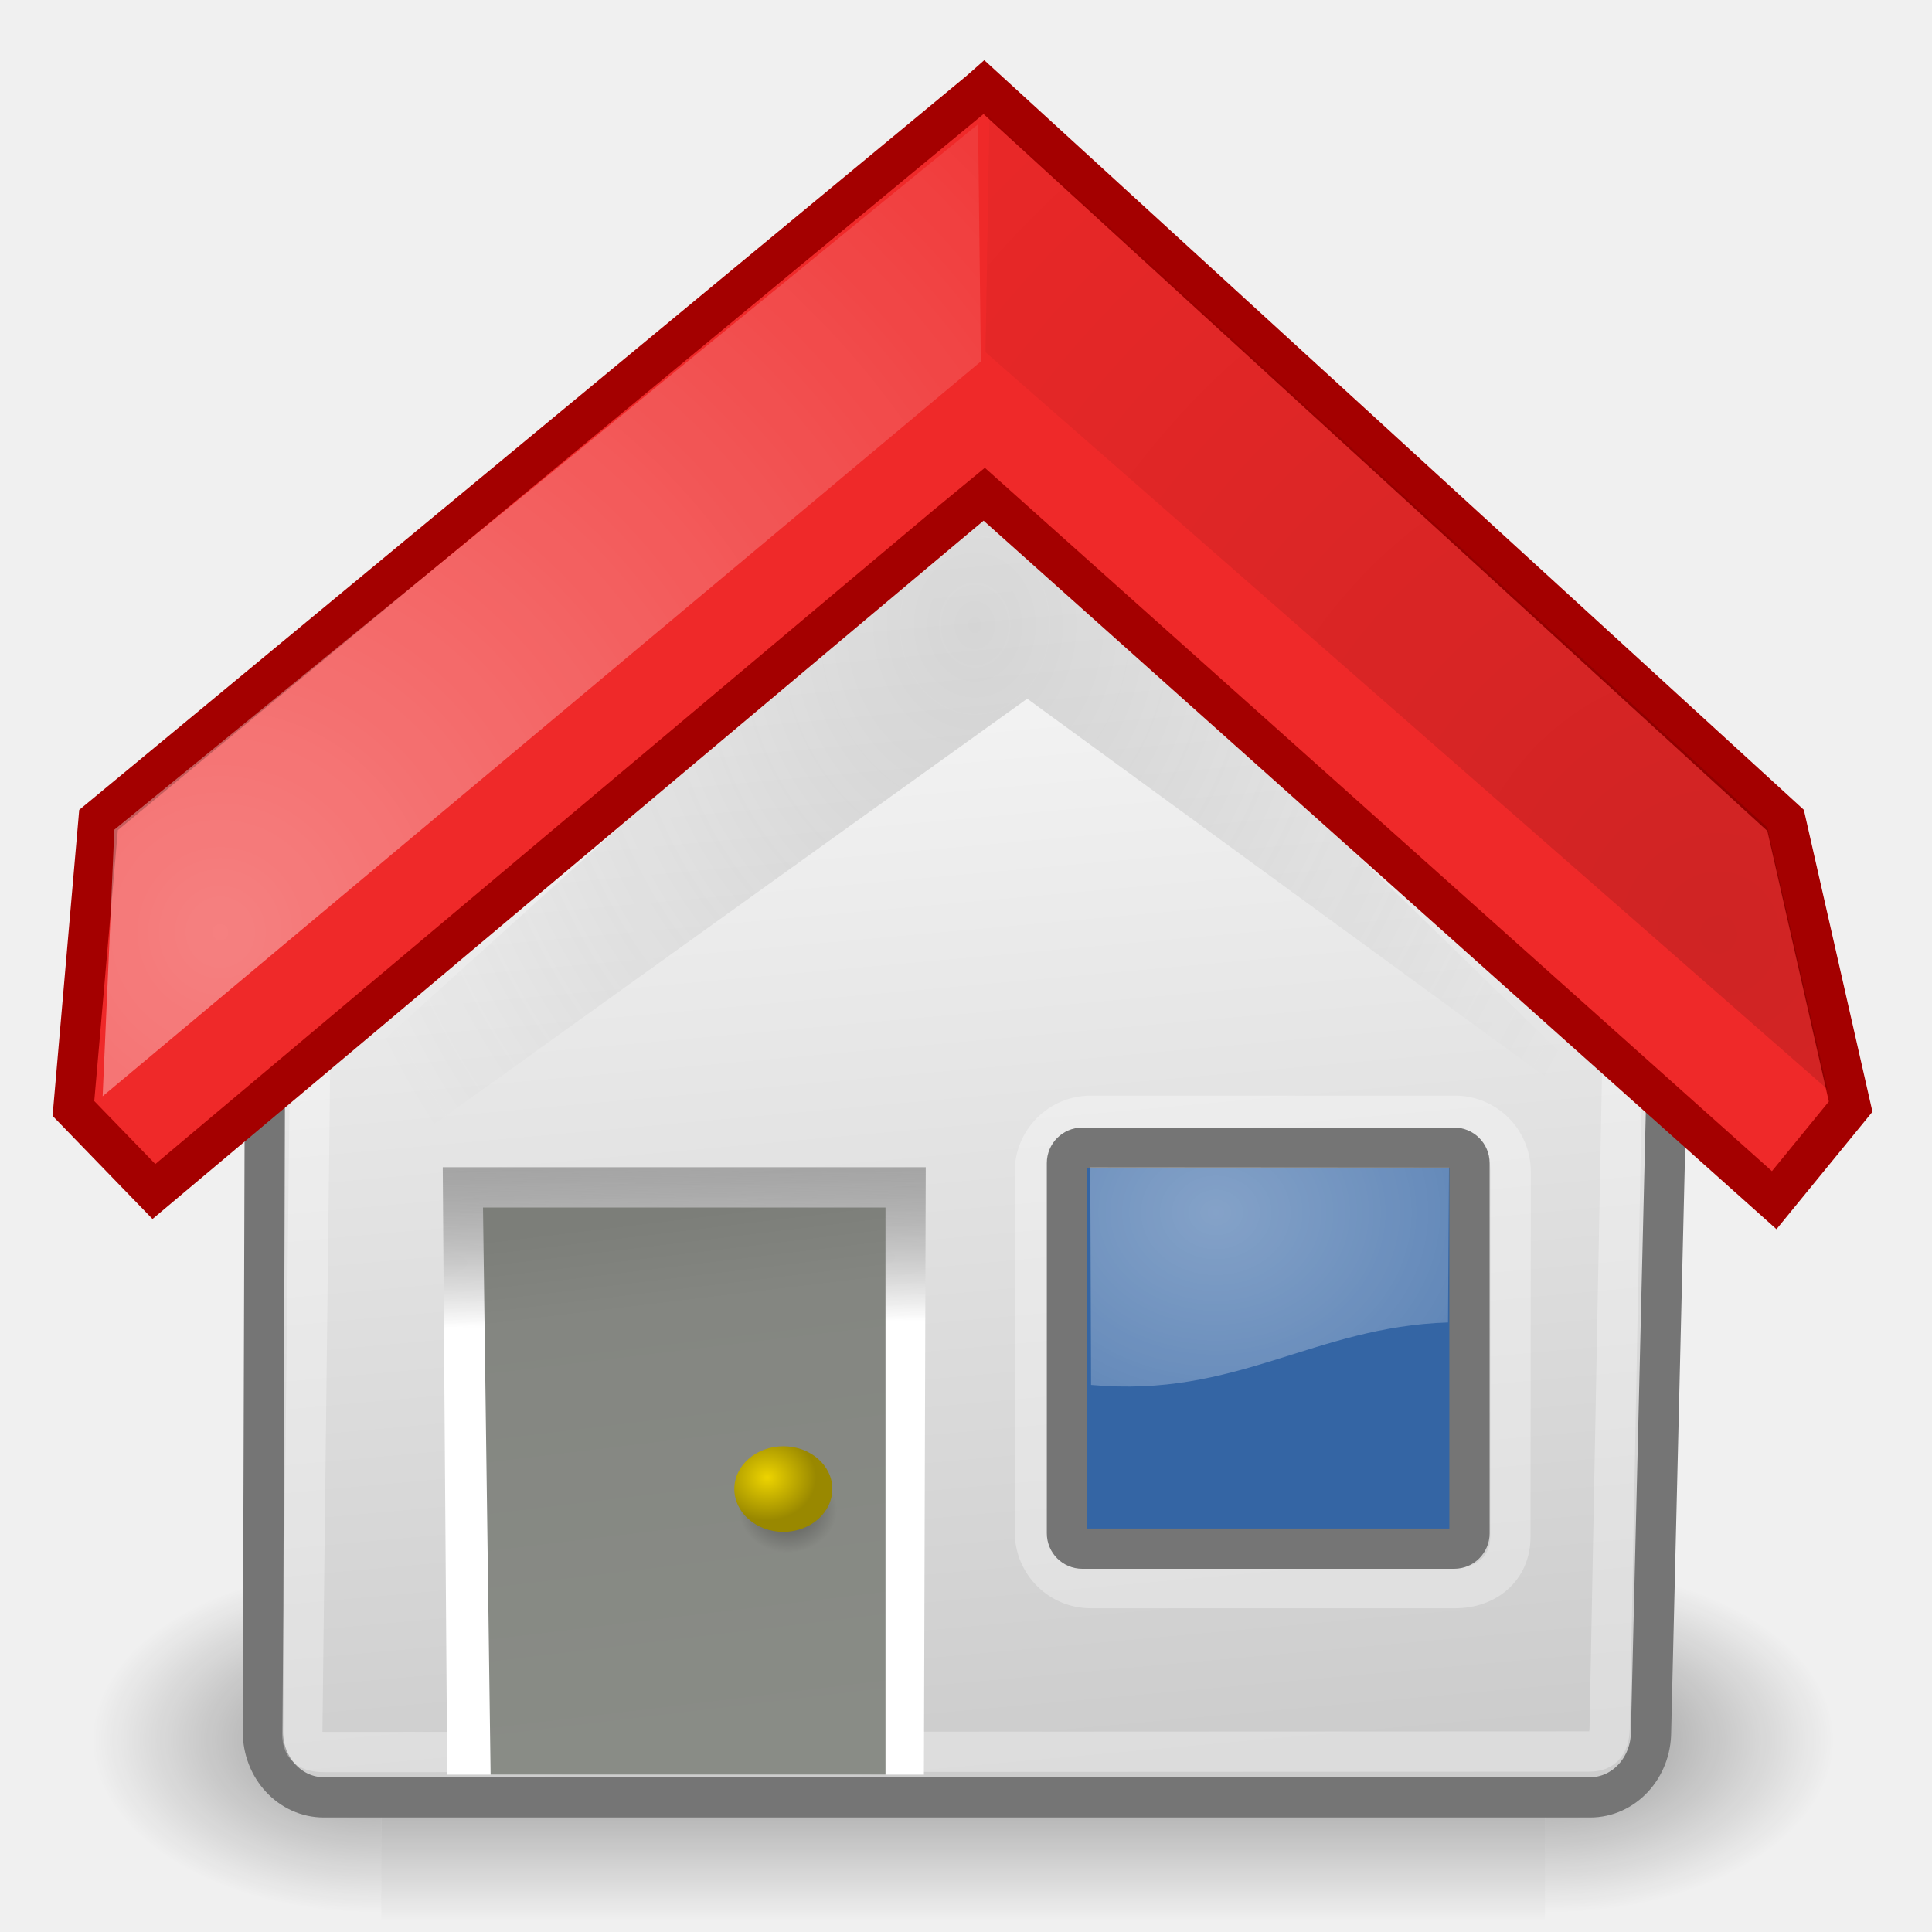
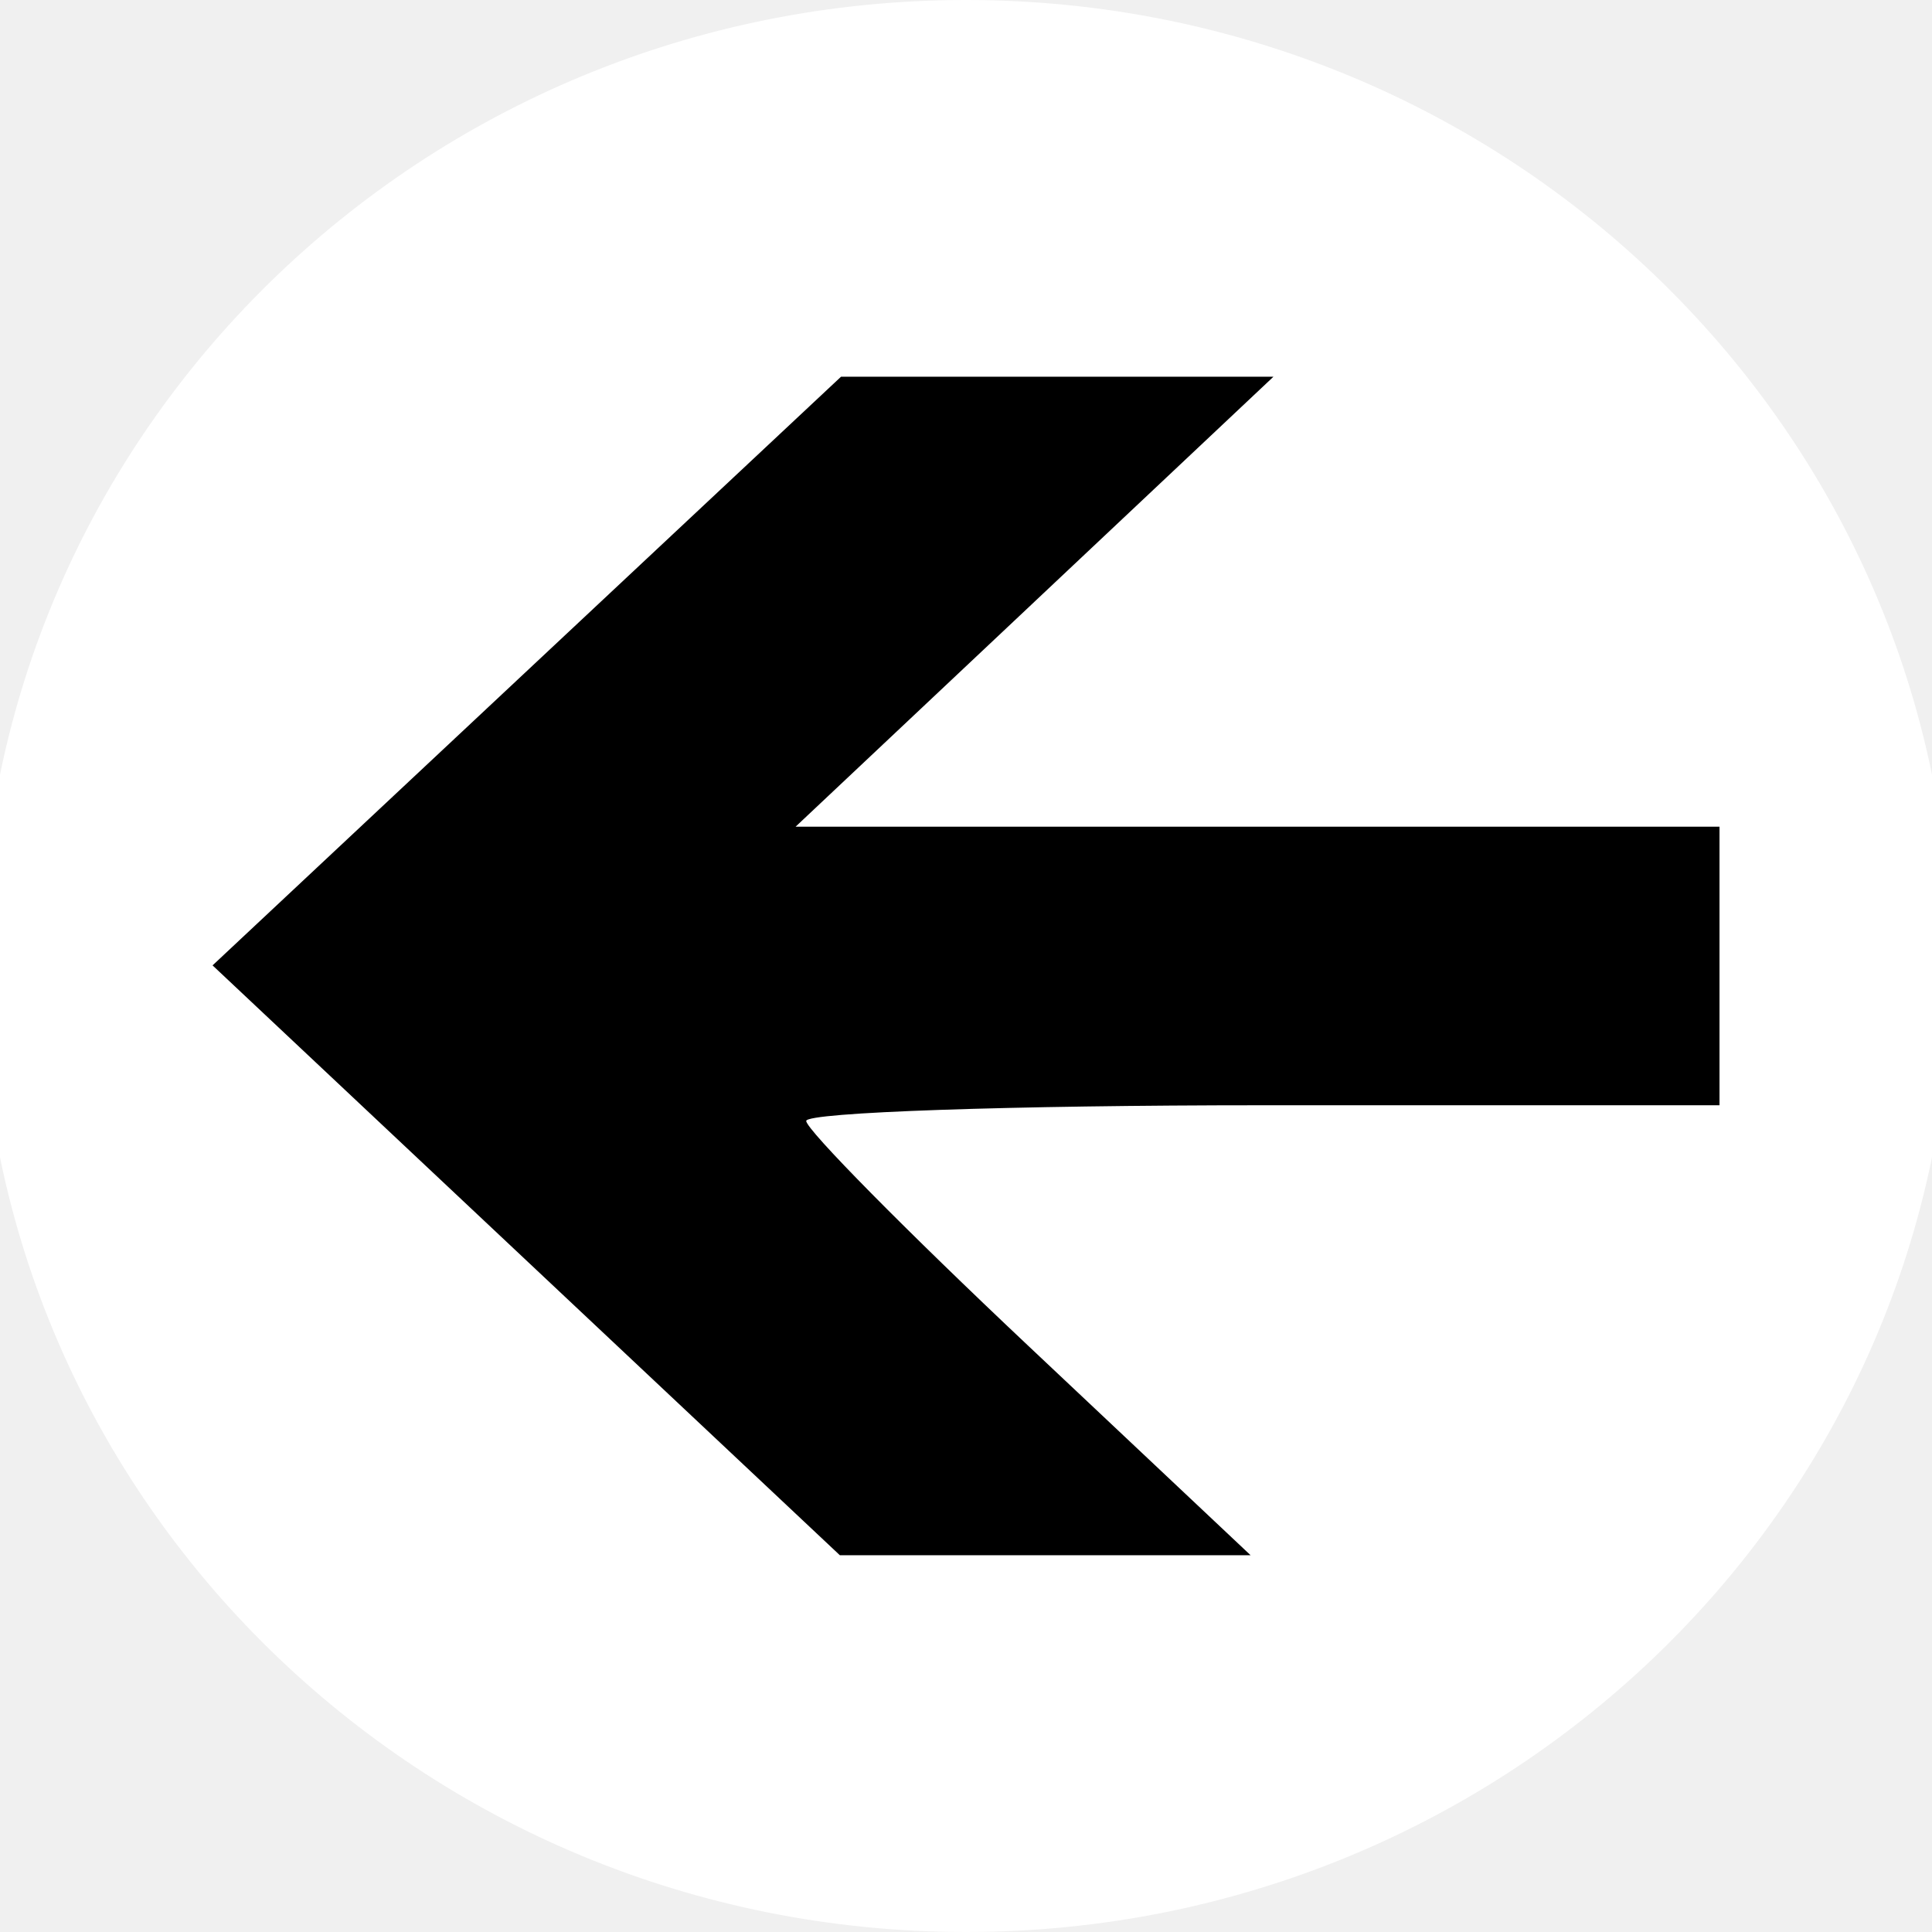
- <svg xmlns="http://www.w3.org/2000/svg" xmlns:xlink="http://www.w3.org/1999/xlink" width="48" height="48">
-   <defs>
-     <radialGradient id="n" cx="605.714" cy="486.648" r="117.143" fx="605.714" fy="486.648" gradientTransform="matrix(-2.77439 0 0 1.9697 112.762 -872.885)" gradientUnits="userSpaceOnUse" xlink:href="#a" />
-     <linearGradient id="a">
-       <stop offset="0" />
-       <stop offset="1" stop-opacity="0" />
-     </linearGradient>
-     <radialGradient id="m" cx="605.714" cy="486.648" r="117.143" fx="605.714" fy="486.648" gradientTransform="matrix(2.77439 0 0 1.9697 -1891.633 -872.885)" gradientUnits="userSpaceOnUse" xlink:href="#a" />
-     <linearGradient id="b">
-       <stop offset="0" stop-opacity="0" />
-       <stop offset=".5" />
-       <stop offset="1" stop-opacity="0" />
-     </linearGradient>
-     <linearGradient id="l" x1="302.857" x2="302.857" y1="366.648" y2="609.505" gradientTransform="matrix(2.77439 0 0 1.9697 -1892.179 -872.885)" gradientUnits="userSpaceOnUse" xlink:href="#b" />
-     <linearGradient id="k">
-       <stop offset="0" stop-color="#7c7e79" />
-       <stop offset=".172" stop-color="#848681" />
-       <stop offset="1" stop-color="#898c86" />
-     </linearGradient>
-     <linearGradient id="j">
-       <stop offset="0" stop-color="#575757" />
-       <stop offset="1" stop-color="#575757" stop-opacity="0" />
-     </linearGradient>
-     <linearGradient id="i">
-       <stop offset="0" stop-color="#fff" />
-       <stop offset="1" stop-color="#fff" stop-opacity="0" />
-     </linearGradient>
-     <linearGradient id="h">
-       <stop offset="0" />
-       <stop offset="1" stop-opacity="0" />
-     </linearGradient>
-     <linearGradient id="g">
-       <stop offset="0" stop-opacity=".186" />
-       <stop offset="1" stop-color="#fff" />
-     </linearGradient>
-     <linearGradient id="f">
-       <stop offset="0" />
-       <stop offset="1" stop-opacity="0" />
-     </linearGradient>
-     <linearGradient id="e">
-       <stop offset="0" stop-color="#edd400" />
-       <stop offset="1" stop-color="#980" />
-     </linearGradient>
-     <linearGradient id="d">
-       <stop offset="0" stop-color="#fff" />
-       <stop offset="1" stop-color="#fff" stop-opacity="0" />
-     </linearGradient>
-     <linearGradient id="c" x1="80.224" x2="48.046" y1="117.52" y2="59.8" gradientTransform="translate(4.128 3.743) scale(.31468)" gradientUnits="userSpaceOnUse">
-       <stop offset="0" stop-color="#ccc" />
-       <stop offset=".983" stop-color="#fff" />
-     </linearGradient>
-     <linearGradient id="o" x1="52.006" x2="14.049" y1="166.133" y2="-42.219" gradientTransform="matrix(.33692 0 0 .16689 17.983 15.462)" gradientUnits="userSpaceOnUse" xlink:href="#c" />
-     <linearGradient id="u" x1="64.388" x2="64.388" y1="65.124" y2="35.569" gradientTransform="translate(1.639 -.084) scale(.3541)" gradientUnits="userSpaceOnUse">
-       <stop offset="0" stop-color="#fff" />
-       <stop offset=".854" stop-color="#ff6200" />
-       <stop offset="1" stop-color="#f25d00" />
-     </linearGradient>
-     <radialGradient id="v" cx="7.533" cy="24.203" r="8.245" fx="7.533" fy="24.203" gradientTransform="matrix(4.10009 0 0 4.20132 -25.415 -78.54)" gradientUnits="userSpaceOnUse" xlink:href="#d" />
-     <radialGradient id="t" cx="19.986" cy="36.778" r="1.082" fx="19.986" fy="36.778" gradientTransform="matrix(1.12526 0 0 .98274 -3.429 .566)" gradientUnits="userSpaceOnUse" xlink:href="#e" />
-     <radialGradient id="s" cx="20.444" cy="37.426" r="1.082" fx="20.444" fy="37.426" gradientTransform="matrix(1.12526 0 0 .98274 -3.429 .731)" gradientUnits="userSpaceOnUse" xlink:href="#f" />
-     <linearGradient id="p" x1="17.603" x2="17.683" y1="26.057" y2="32.654" gradientTransform="matrix(.89879 0 0 1.07191 .478 -2.08)" gradientUnits="userSpaceOnUse" xlink:href="#g" />
-     <radialGradient id="w" cx="11.681" cy="19.554" r="8.245" fx="11.681" fy="19.554" gradientTransform="matrix(4.10009 0 0 -4.20132 -5.198 105.353)" gradientUnits="userSpaceOnUse" xlink:href="#h" />
-     <radialGradient id="x" cx="29.913" cy="30.443" r="4.002" fx="29.913" fy="30.443" gradientTransform="matrix(3.7515 0 0 3.14782 -82.01 -65.707)" gradientUnits="userSpaceOnUse" xlink:href="#i" />
-     <radialGradient id="q" cx="24.195" cy="10.578" r="15.243" fx="24.195" fy="10.578" gradientTransform="matrix(1.12526 0 0 1.34006 -3.007 1.355)" gradientUnits="userSpaceOnUse" xlink:href="#j" />
-     <linearGradient id="r" x1="17.85" x2="19.04" y1="28.939" y2="41.032" gradientTransform="matrix(.88879 0 0 1.08932 2.411 -1.524)" gradientUnits="userSpaceOnUse" xlink:href="#k" />
-   </defs>
-   <g color="#000">
-     <path fill="url(#l)" d="M-1559.252 -150.697H-219.619V327.66H-1559.252z" opacity=".402" style="marker:none" transform="matrix(.02158 0 0 .0186 43.123 41.638)" />
-     <path fill="url(#m)" d="M -219.619,-150.68 C -219.619,-150.68 -219.619,327.65 -219.619,327.65 C -76.745,328.551 125.781,220.481 125.781,88.454 C 125.781,-43.572 -33.655,-150.68 -219.619,-150.68 z" opacity=".402" style="marker:none" transform="matrix(.02158 0 0 .0186 43.123 41.638)" />
-     <path fill="url(#n)" d="M -1559.252,-150.68 C -1559.252,-150.68 -1559.252,327.65 -1559.252,327.65 C -1702.127,328.551 -1904.652,220.481 -1904.652,88.454 C -1904.652,-43.572 -1745.216,-150.68 -1559.252,-150.68 z" opacity=".402" style="marker:none" transform="matrix(.02158 0 0 .0186 43.123 41.638)" />
+ <svg xmlns="http://www.w3.org/2000/svg" width="100" height="100" version="1.1" xml:space="preserve">
+   <g id="Layer_1">
+     <ellipse cx="50" cy="50" id="svg_1" rx="51" ry="50" stroke="null" fill="#ffffff" />
+     <path transform="rotate(-180 50 50)" id="svg_2" d="m46.454,68.855l12.367,-11.645l-23.911,0l-23.911,0l0,-7.209l0,-7.209l23.636,0c13,0 23.636,-0.365 23.636,-0.812c0,-0.447 -5.175,-5.687 -11.5,-11.645l-11.501,-10.833l10.63,0l10.63,0l16.234,15.265l16.234,15.265l-16.265,15.235l-16.265,15.235l-11.191,0l-11.191,0l12.367,-11.645l0,0z" stroke="null" fill="#000000" />
  </g>
-   <path fill="url(#o)" stroke="#757575" d="M 21.62,8.183 L 27.577,8.183 C 28.417,8.183 41.464,23.619 41.464,24.524 L 41.02,43.021 C 41.02,43.926 40.344,44.655 39.504,44.655 L 8.047,44.655 C 7.207,44.655 6.531,43.926 6.531,43.021 L 6.588,24.524 C 6.588,23.619 20.78,8.183 21.62,8.183 z" color="#000" style="marker:none" />
-   <path fill="none" d="M 46.964,45.736 L 1.639,45.736 L 1.639,0.411 L 46.964,0.411 L 46.964,45.736 z" />
-   <path fill="url(#p)" fill-rule="evenodd" d="M 23,29 L 22.954,44.091 L 11.111,44.091 L 11,29 L 23,29 z" clip-rule="evenodd" />
-   <path fill="none" stroke="#fff" d="M 21.78,9.406 L 27.34,9.406 C 28.123,9.406 40.34,23.805 40.34,24.65 L 39.993,42.862 C 39.993,43.321 39.85,43.516 39.481,43.516 L 8.094,43.53 C 7.725,43.53 7.51,43.45 7.51,43.076 L 7.725,24.65 C 7.725,23.805 20.997,9.406 21.78,9.406 z" color="#000" opacity=".313" style="marker:none" />
-   <path fill="url(#q)" fill-rule="evenodd" d="M 7.208,27.943 L 7.153,30.538 L 25.521,17.359 L 40.808,28.513 L 40.879,28.202 L 24.509,12.298 L 7.208,27.943 z" clip-rule="evenodd" opacity=".2" />
-   <path fill="url(#r)" fill-rule="evenodd" d="M 22,30 L 22,44.091 L 12.189,44.091 L 12,30 L 22,30 z" clip-rule="evenodd" />
-   <path fill="url(#s)" fill-rule="evenodd" d="M 19.577,36.448 C 20.25,36.448 20.793,36.922 20.793,37.506 C 20.793,38.096 20.25,38.575 19.577,38.575 C 18.905,38.575 18.358,38.096 18.358,37.506 C 18.359,36.922 18.905,36.448 19.577,36.448 z" clip-rule="evenodd" opacity=".409" />
-   <path fill="url(#t)" fill-rule="evenodd" d="M 19.462,35.932 C 20.135,35.932 20.679,36.407 20.679,36.991 C 20.679,37.581 20.135,38.059 19.462,38.059 C 18.79,38.059 18.244,37.581 18.244,36.991 C 18.244,36.407 18.79,35.932 19.462,35.932 z" clip-rule="evenodd" />
-   <path fill="url(#u)" d="M 24.448,11.559 L 43.375,28.729 L 43.869,29.121 L 44.273,28.95 L 43.9,28.188 L 43.623,27.965 L 24.448,12.392 L 5.058,28.136 L 4.821,28.28 L 4.604,28.987 L 5.037,29.116 L 5.422,28.807 L 24.448,11.559 z" />
-   <path fill="#ef2929" stroke="#a40000" d="M 24.33,2.271 L 2.448,20.373 L 1.824,27.539 L 3.824,29.603 C 3.824,29.603 24.231,12.446 24.448,12.275 L 44.08,29.818 L 45.979,27.494 L 44.363,20.383 L 24.448,2.167 L 24.33,2.271 z" />
-   <path fill="url(#v)" d="M 2.841,20.613 L 2.55,27.236 L 24.369,8.98 L 24.299,3.087 L 2.841,20.613 z" color="#000" opacity=".409" style="marker:none" />
-   <path fill="url(#w)" d="M 24.484,8.751 L 24.583,2.91 L 43.912,20.562 L 45.404,27.063 L 24.484,8.751 z" color="#000" opacity=".136" style="marker:none" />
-   <path fill="none" stroke="#fff" d="M 27.102,27.72 L 36.142,27.72 C 36.913,27.72 37.533,28.34 37.533,29.111 L 37.525,38.19 C 37.525,38.961 36.929,39.456 36.158,39.456 L 27.102,39.456 C 26.332,39.456 25.711,38.836 25.711,38.065 L 25.711,29.111 C 25.711,28.34 26.332,27.72 27.102,27.72 z" color="#000" opacity=".318" style="marker:none" />
-   <rect width="10.001" height="9.962" x="26.508" y="28.514" fill="#3465a4" stroke="#757575" color="#000" rx=".381" ry=".381" style="marker:none" />
-   <path fill="url(#x)" d="M 27.107,34.408 C 30.725,34.739 32.635,32.963 35.975,32.856 L 36,29.006 L 27.088,29 L 27.107,34.408 z" color="#000" opacity=".398" style="marker:none" />
</svg>
